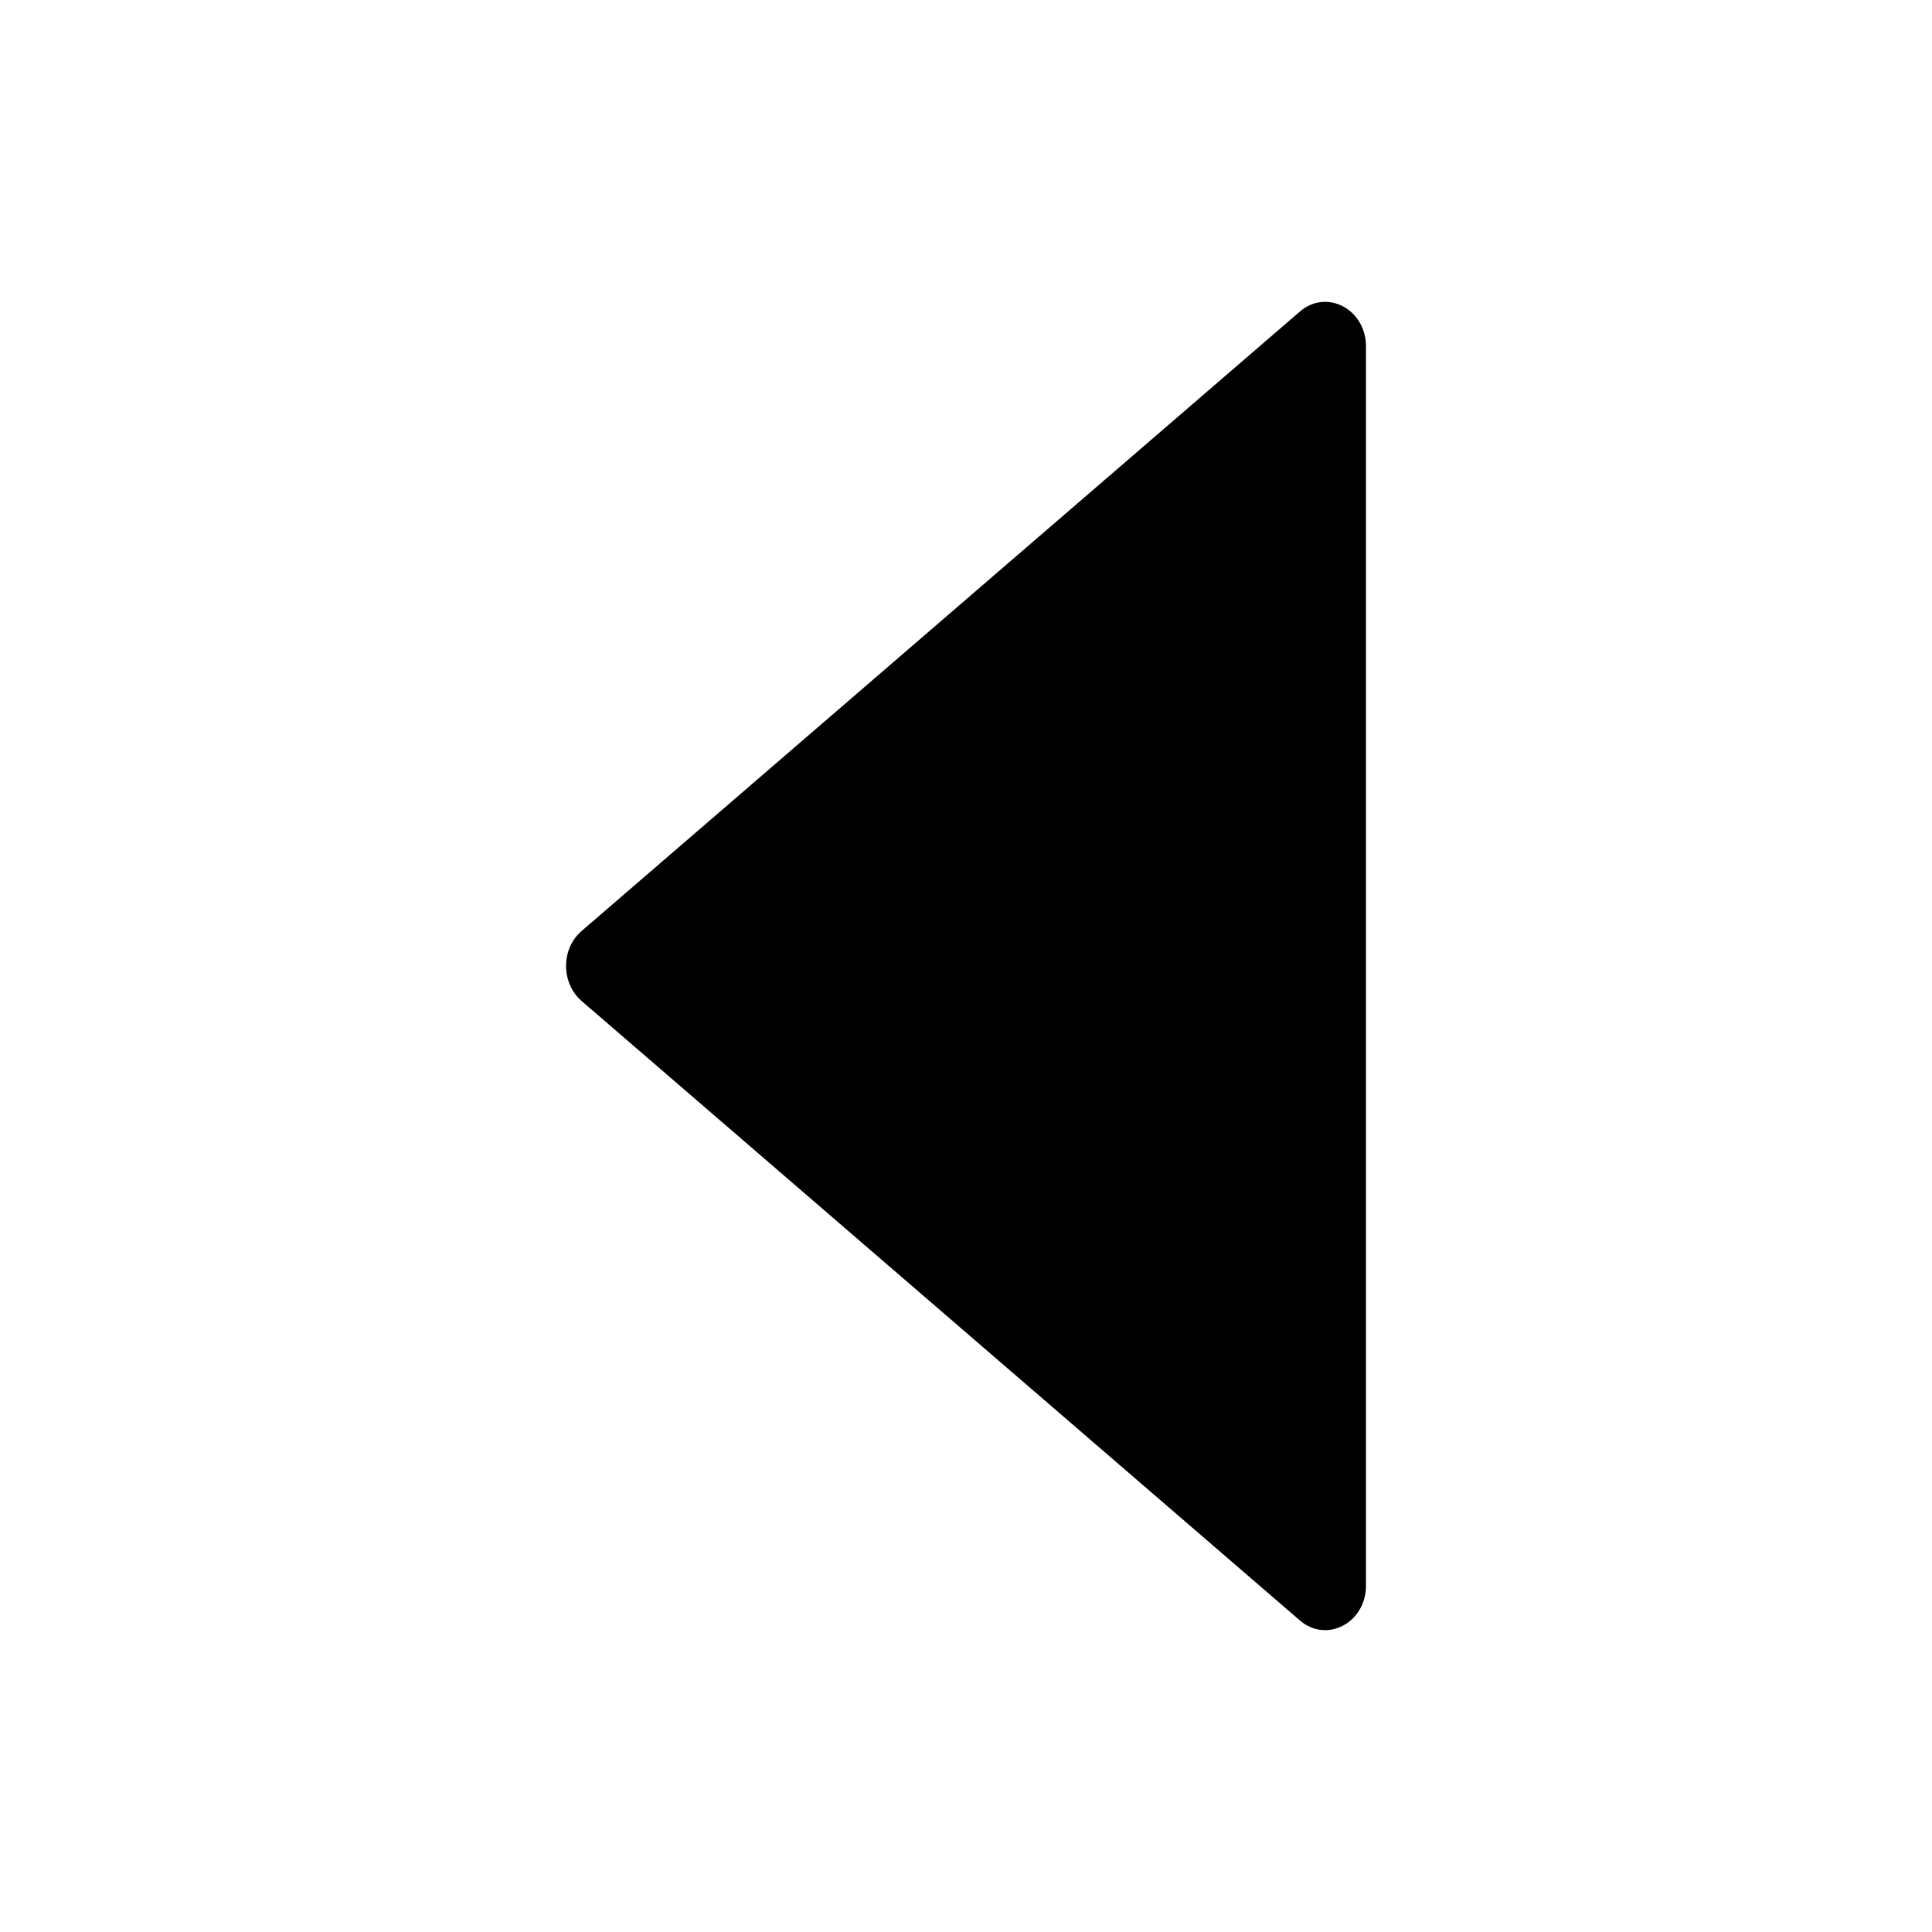
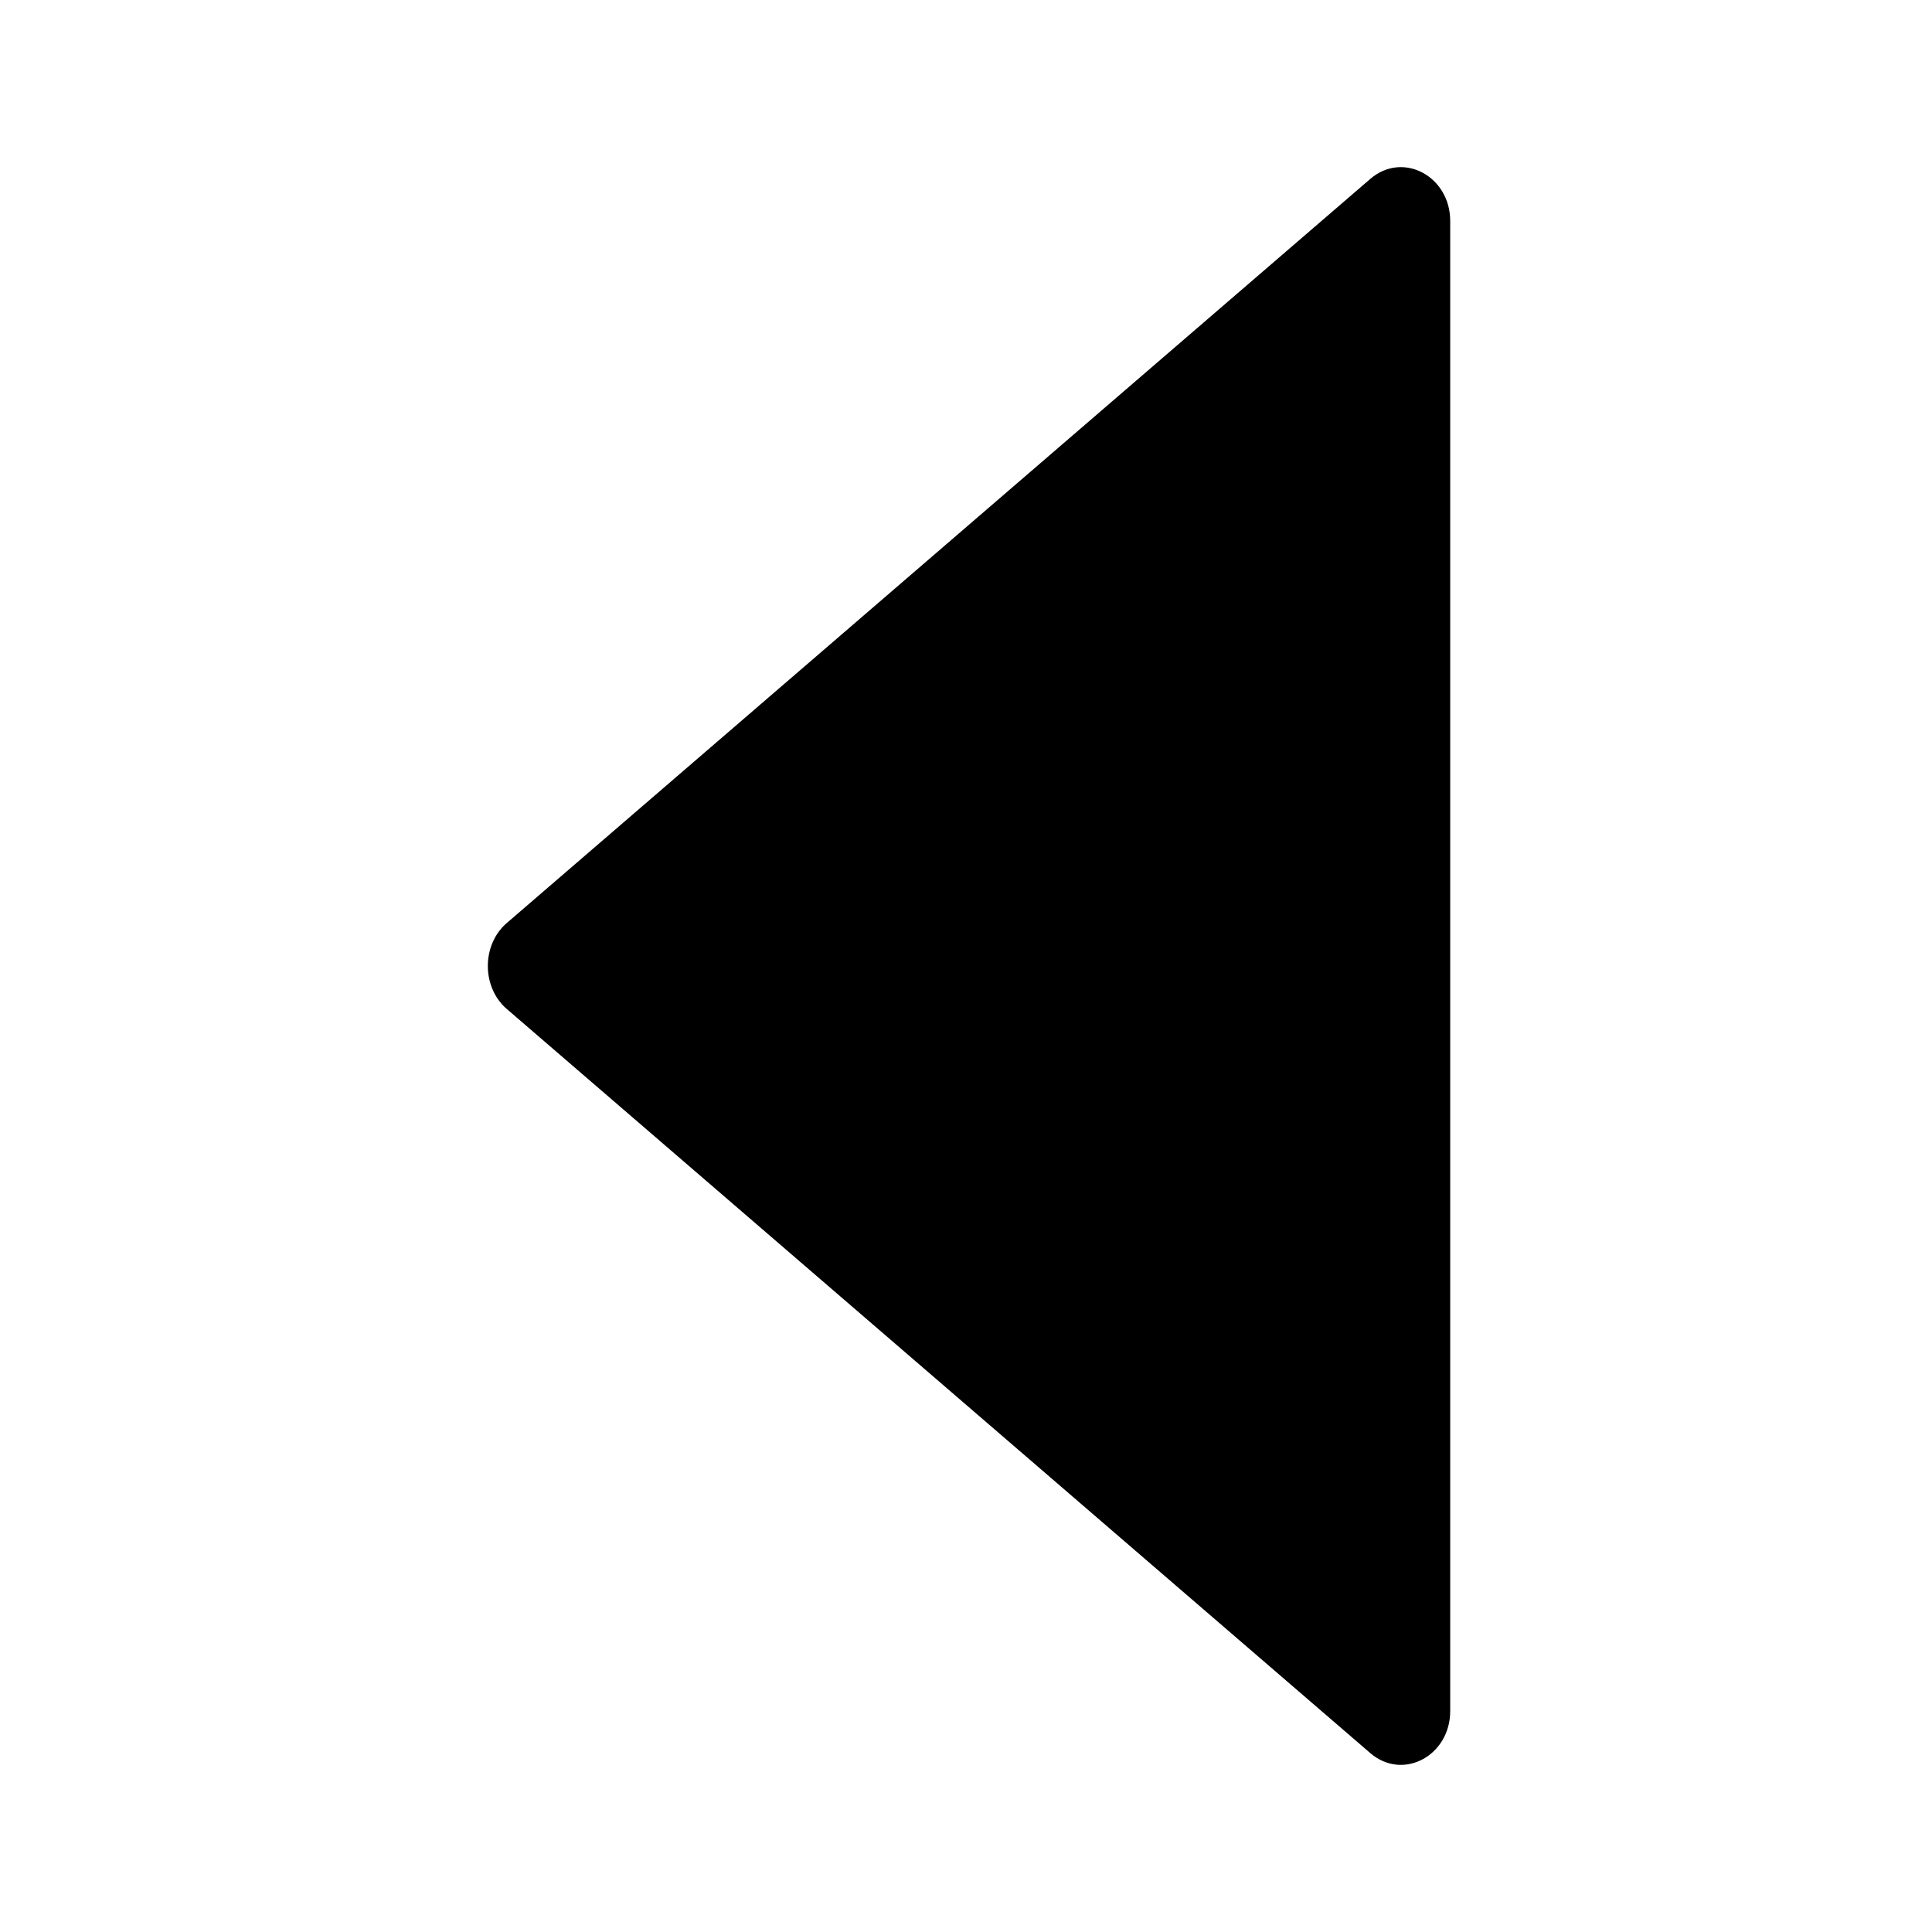
- <svg xmlns="http://www.w3.org/2000/svg" fill="currentColor" viewBox="0 0 1024 1024">
-   <path d="M689 165.1 308.2 493.5c-10.9 9.4-10.9 27.5 0 37L689 858.9c14.2 12.2 35 1.2 35-18.5V183.6c0-19.7-20.8-30.7-35-18.5" />
+ <svg xmlns="http://www.w3.org/2000/svg" viewBox="0 0 16 16">
+   <path fill="currentColor" d="M11.35 1.48 4.19 7.65c-.2.18-.2.52 0 .7l7.16 6.17c.27.23.66.02.66-.35V1.83c0-.37-.39-.58-.66-.35" />
</svg>
